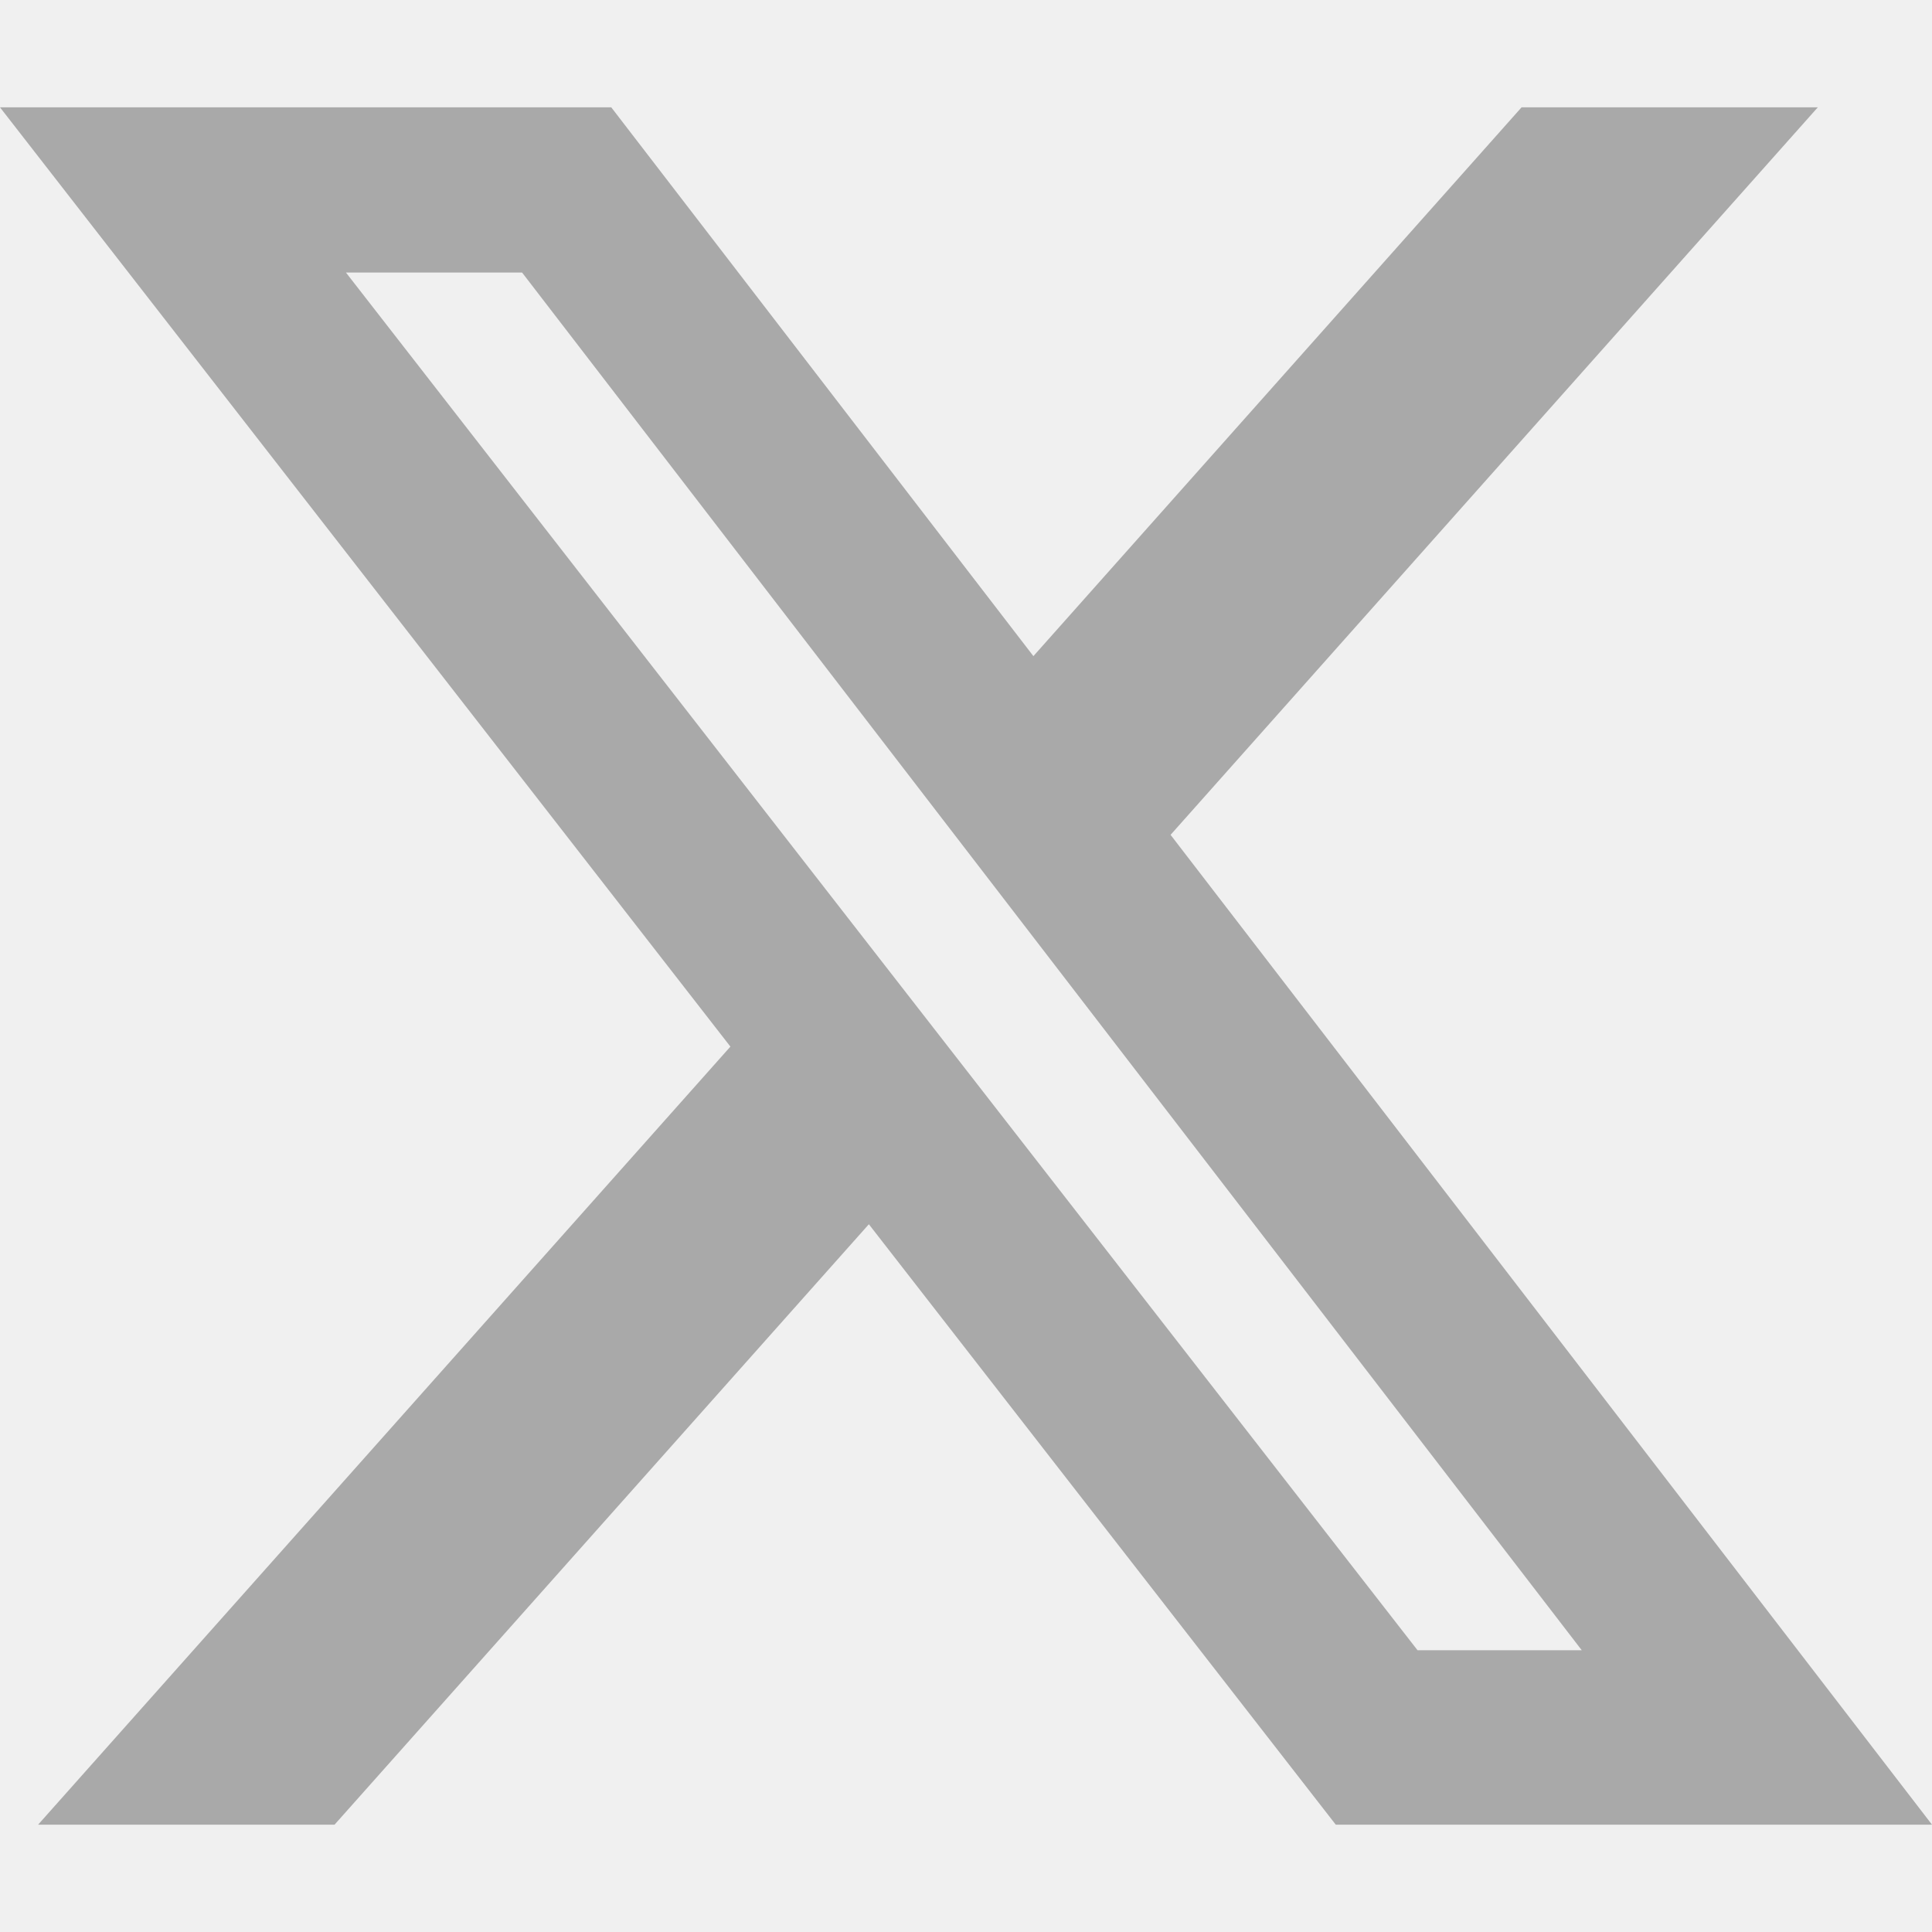
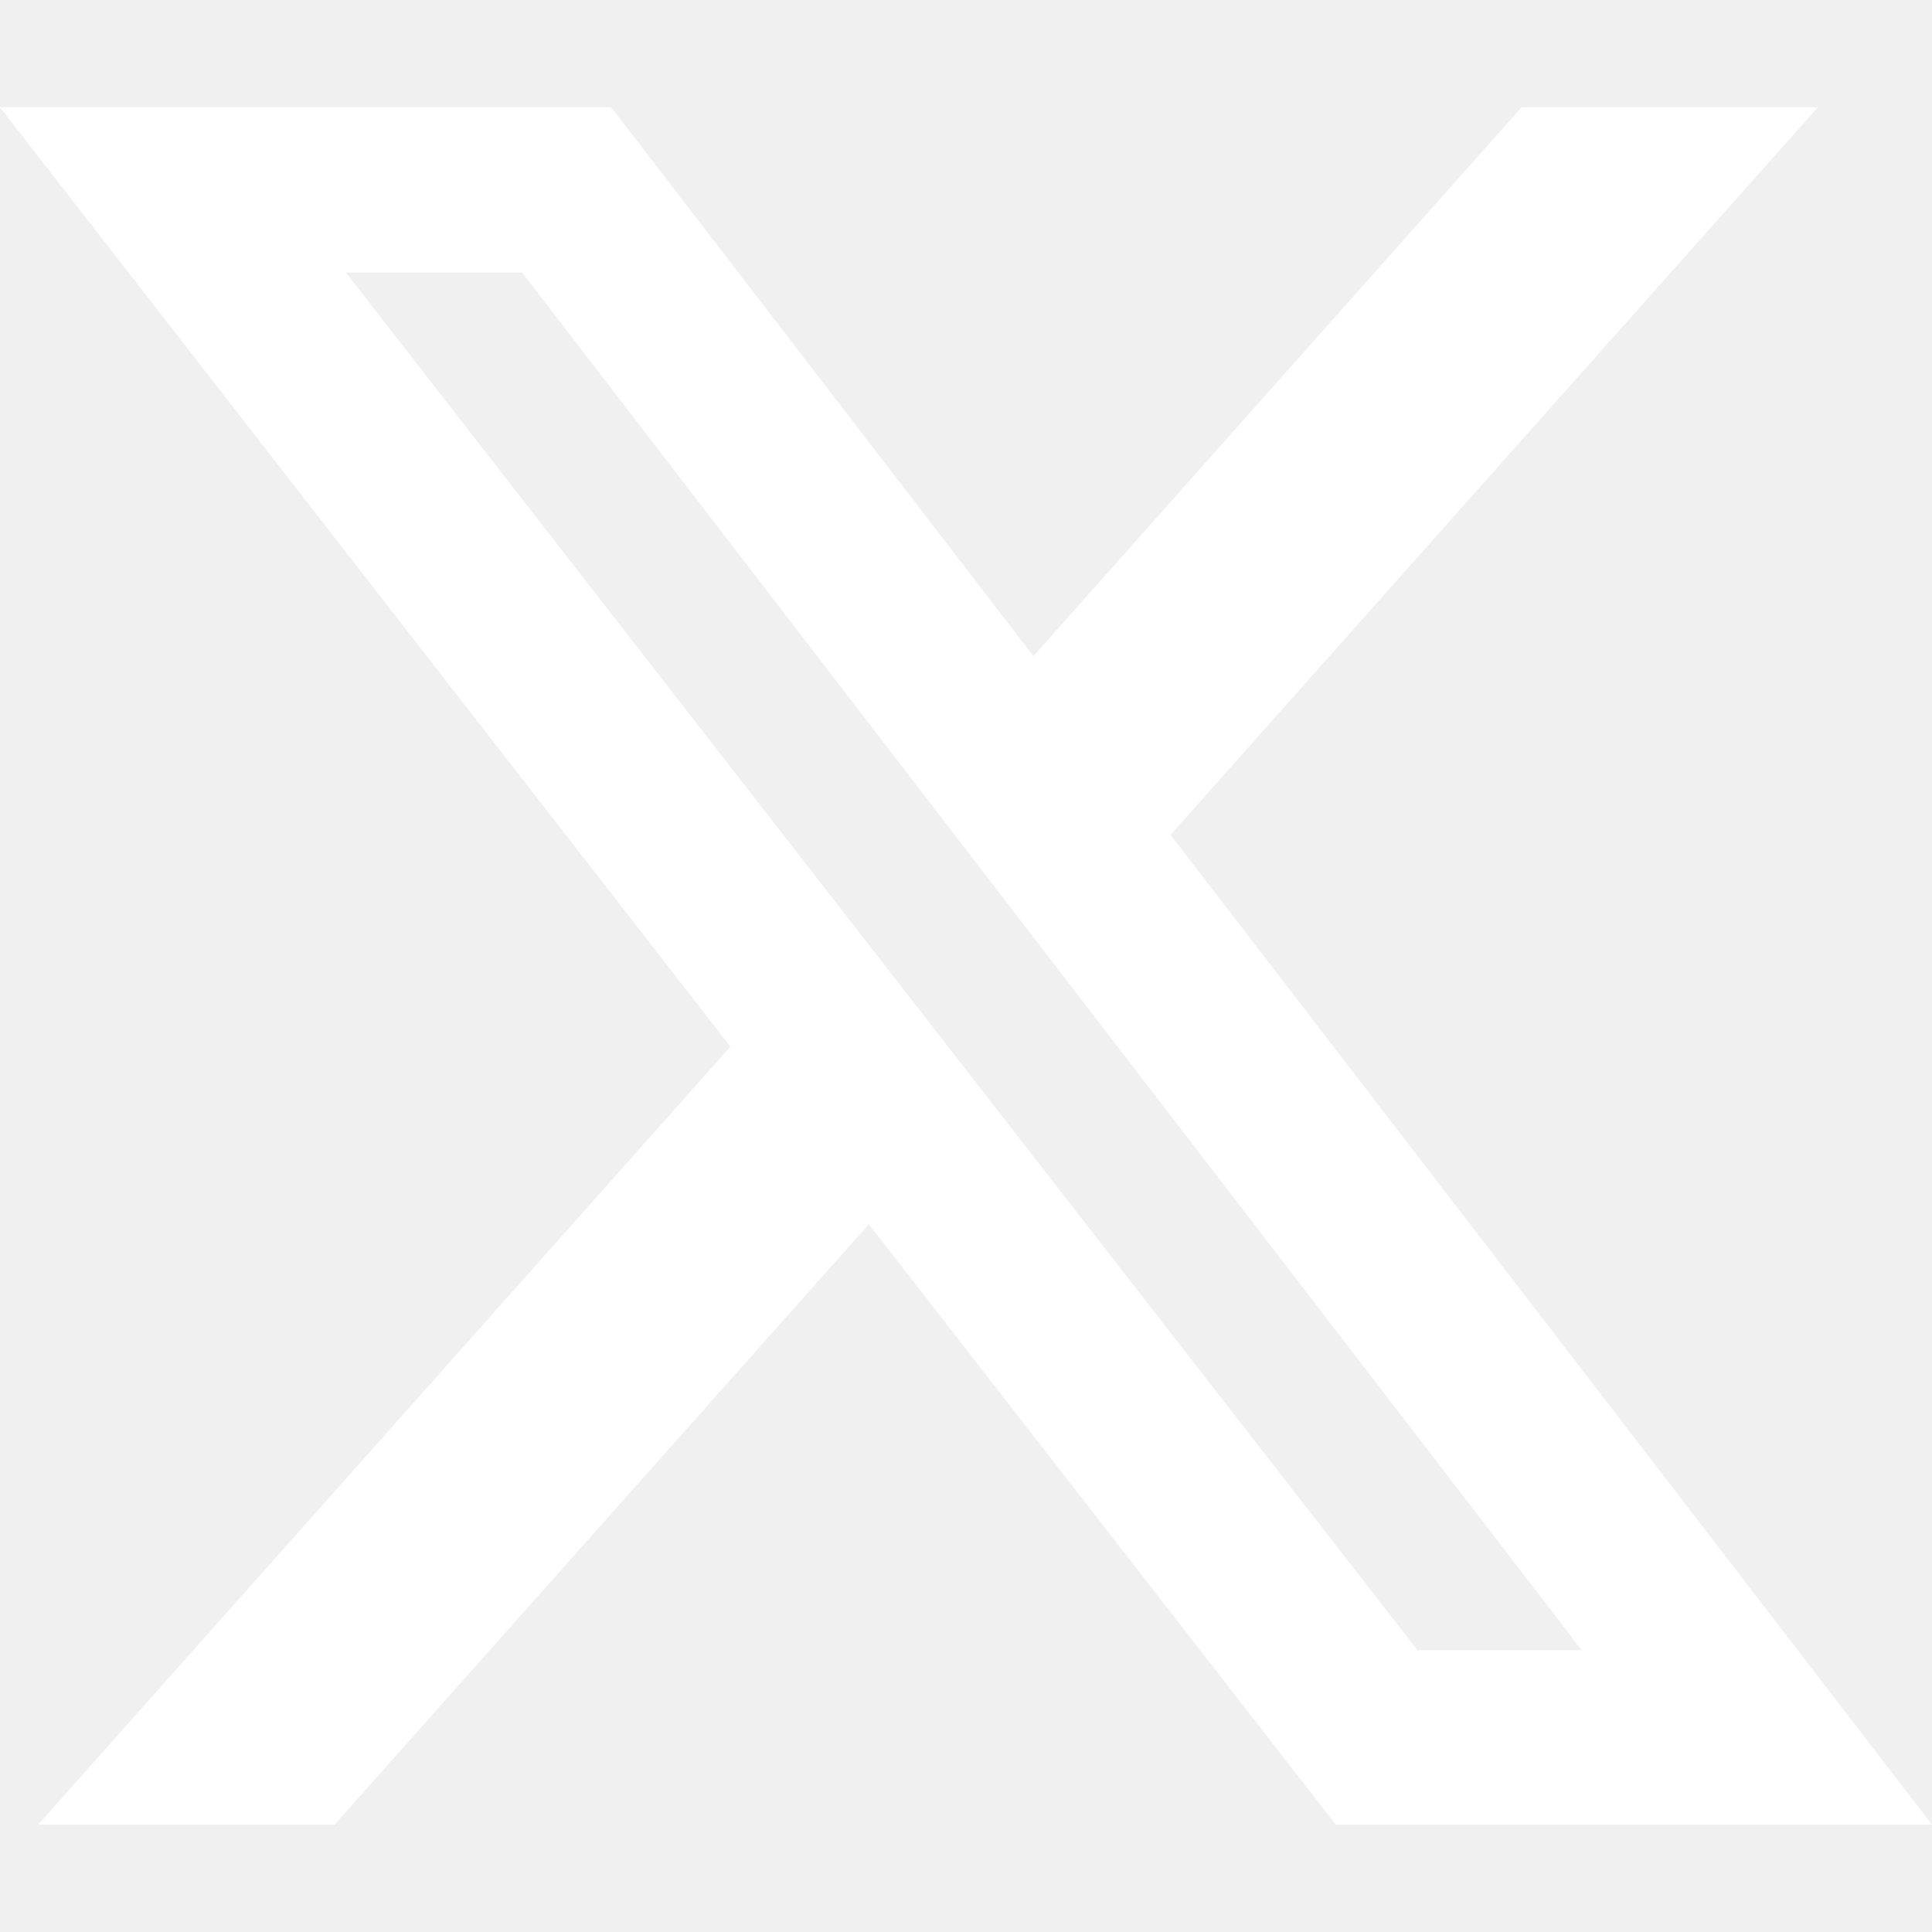
<svg xmlns="http://www.w3.org/2000/svg" width="18" height="18" viewBox="0 0 18 18" fill="none">
-   <path d="M14.176 1H16.936L10.906 7.778L18 17H12.445L8.095 11.406L3.117 17H0.355L6.805 9.751L0 1H5.695L9.628 6.113L14.176 1ZM13.207 15.375H14.737L4.864 2.539H3.223L13.207 15.375Z" fill="#A9A9A9" />
+   <path d="M14.176 1H16.936L10.906 7.778L18 17H12.445L8.095 11.406L3.117 17H0.355L6.805 9.751L0 1H5.695L9.628 6.113L14.176 1ZM13.207 15.375H14.737L4.864 2.539H3.223L13.207 15.375Z" fill="#ffffff" />
</svg>
